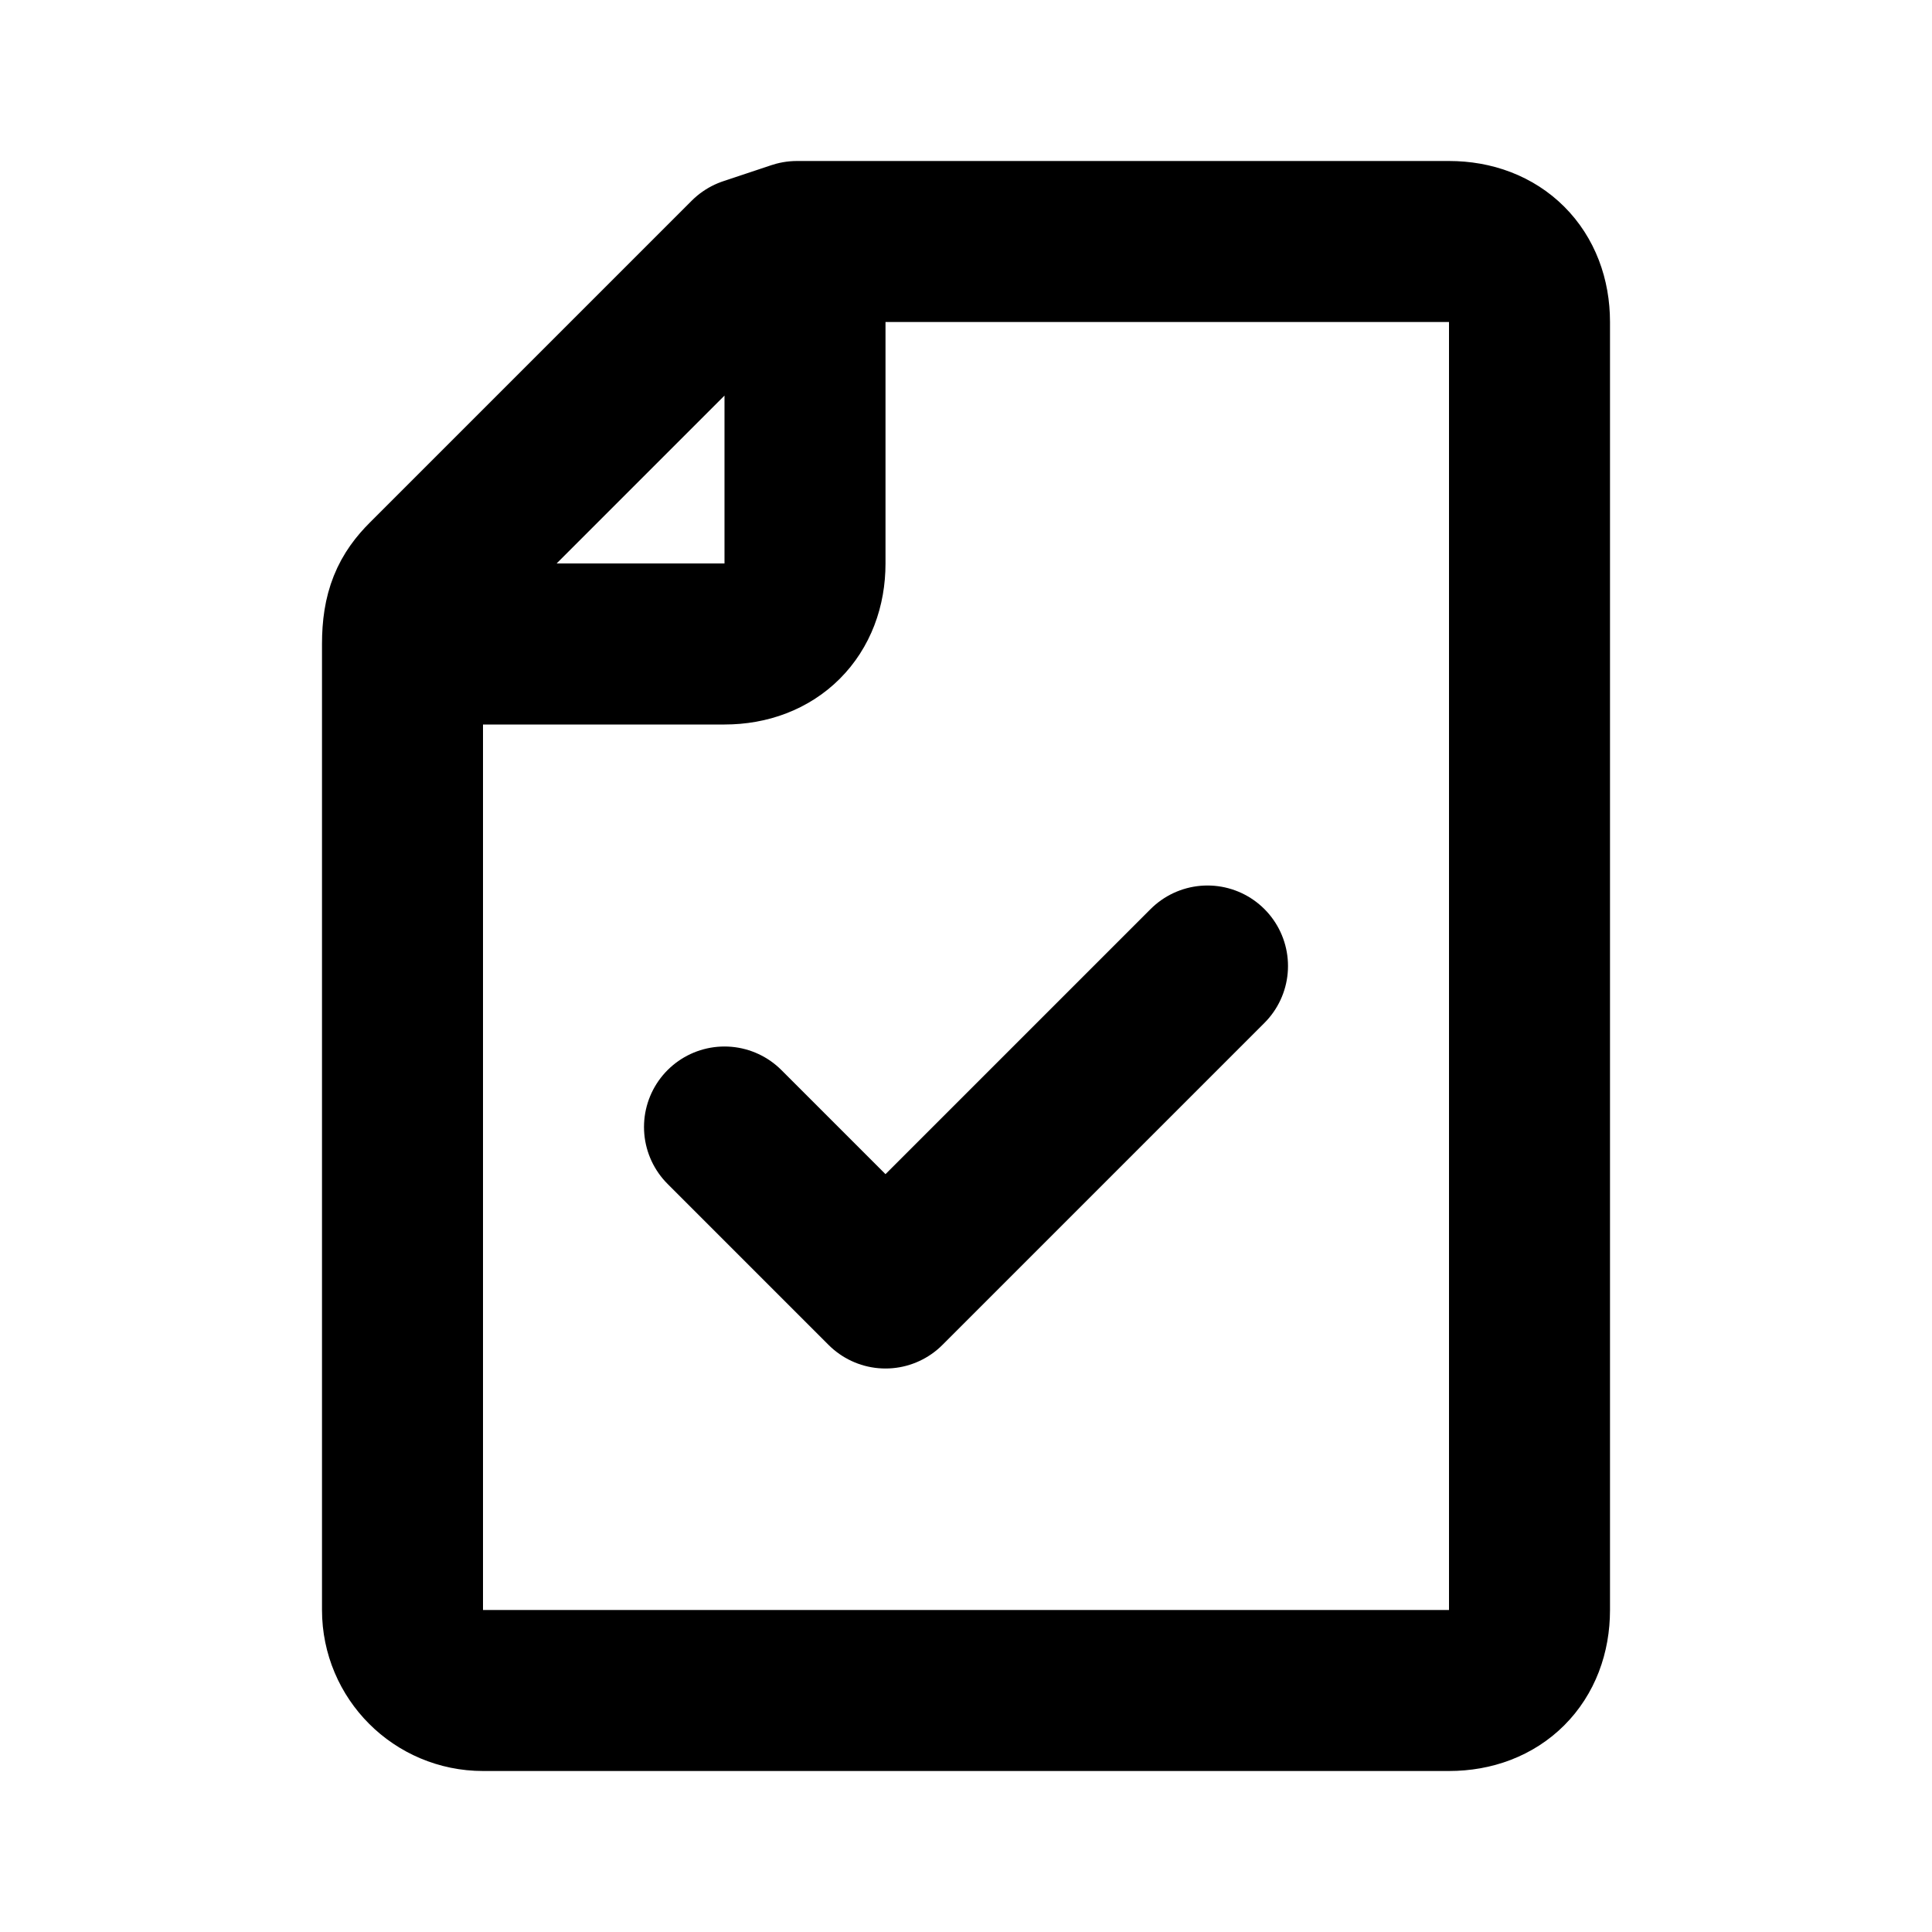
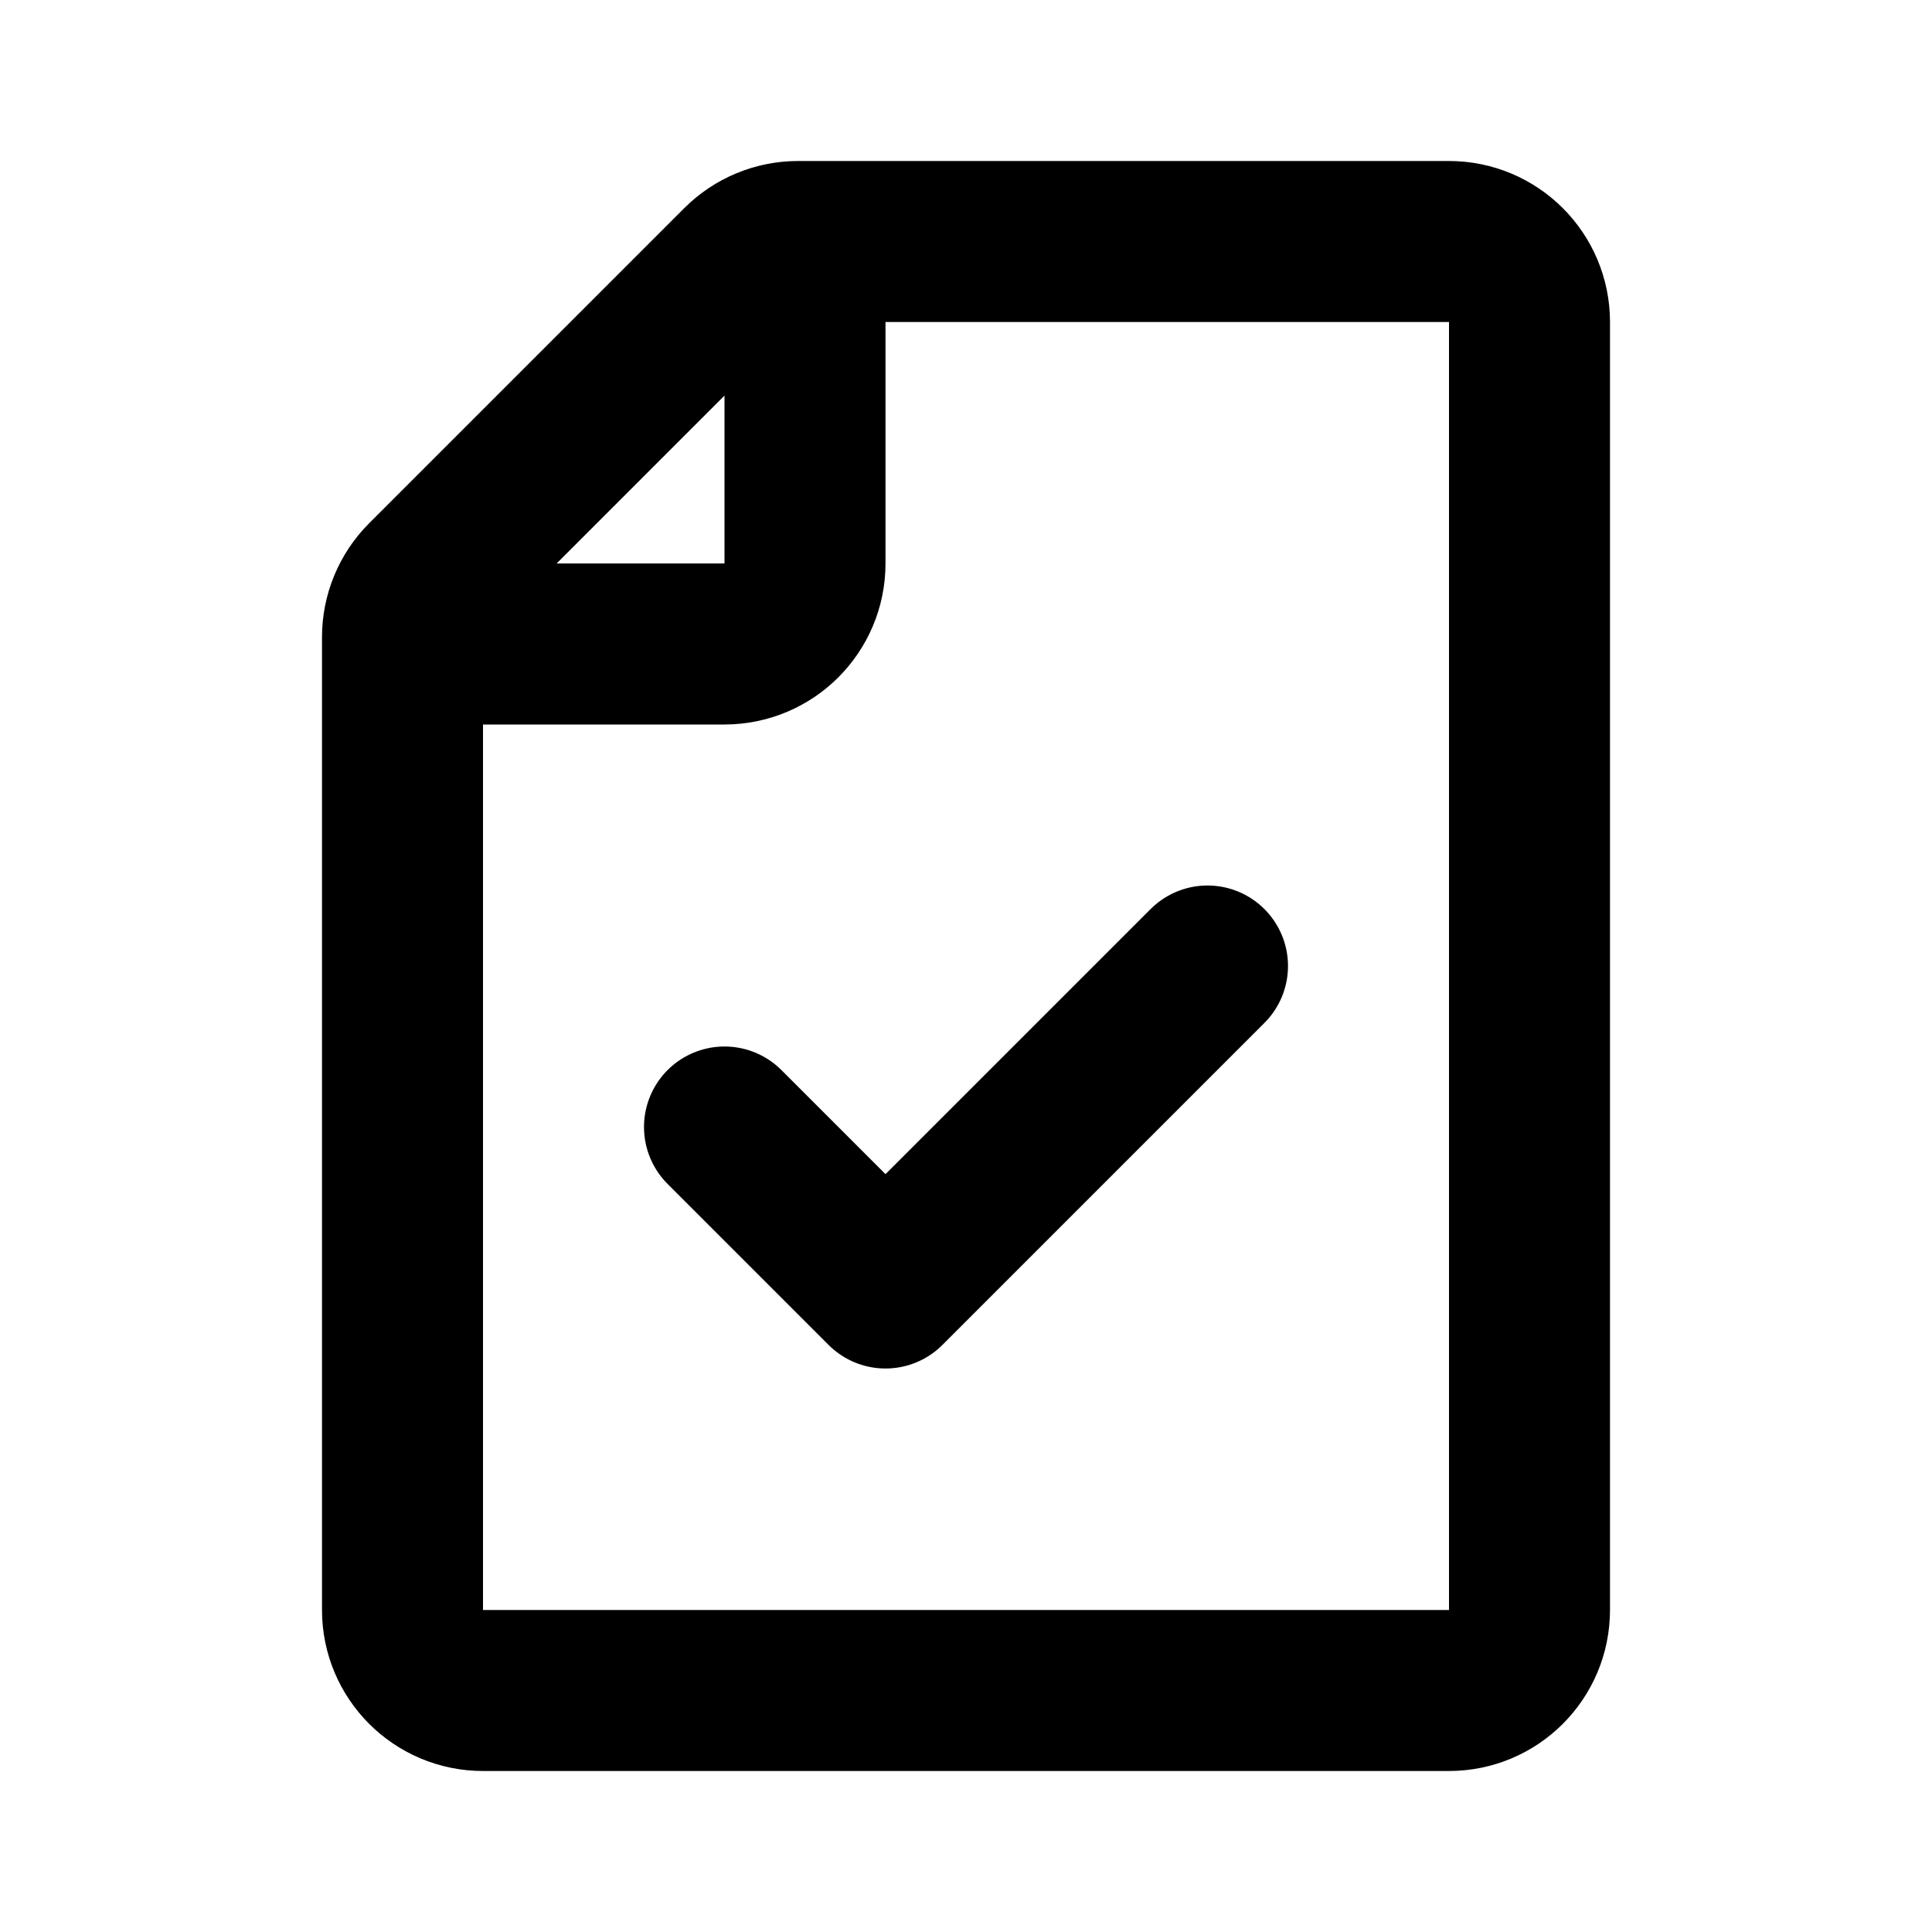
<svg xmlns="http://www.w3.org/2000/svg" width="24" height="24" fill="none" viewBox="0 0 24 24">
-   <path stroke="currentColor" stroke-linecap="round" stroke-linejoin="round" stroke-width="2" d="M10 3v4c0 .6-.4 1-1 1H5m4 6 2 2 4-4m4-8v16c0 .6-.4 1-1 1H6a1 1 0 0 1-1-1V8c0-.4.1-.6.3-.8l4-4 .6-.2H18c.6 0 1 .4 1 1Z" />
+   <path stroke="currentColor" stroke-linecap="round" stroke-linejoin="round" stroke-width="2" d="M10 3v4a1 1 0 0 1-1 1H5m4 6 2 2 4-4m4-8v16a1 1 0 0 1-1 1H6a1 1 0 0 1-1-1V7.914a1 1 0 0 1 .293-.707l3.914-3.914A1 1 0 0 1 9.914 3H18a1 1 0 0 1 1 1Z" />
</svg>
